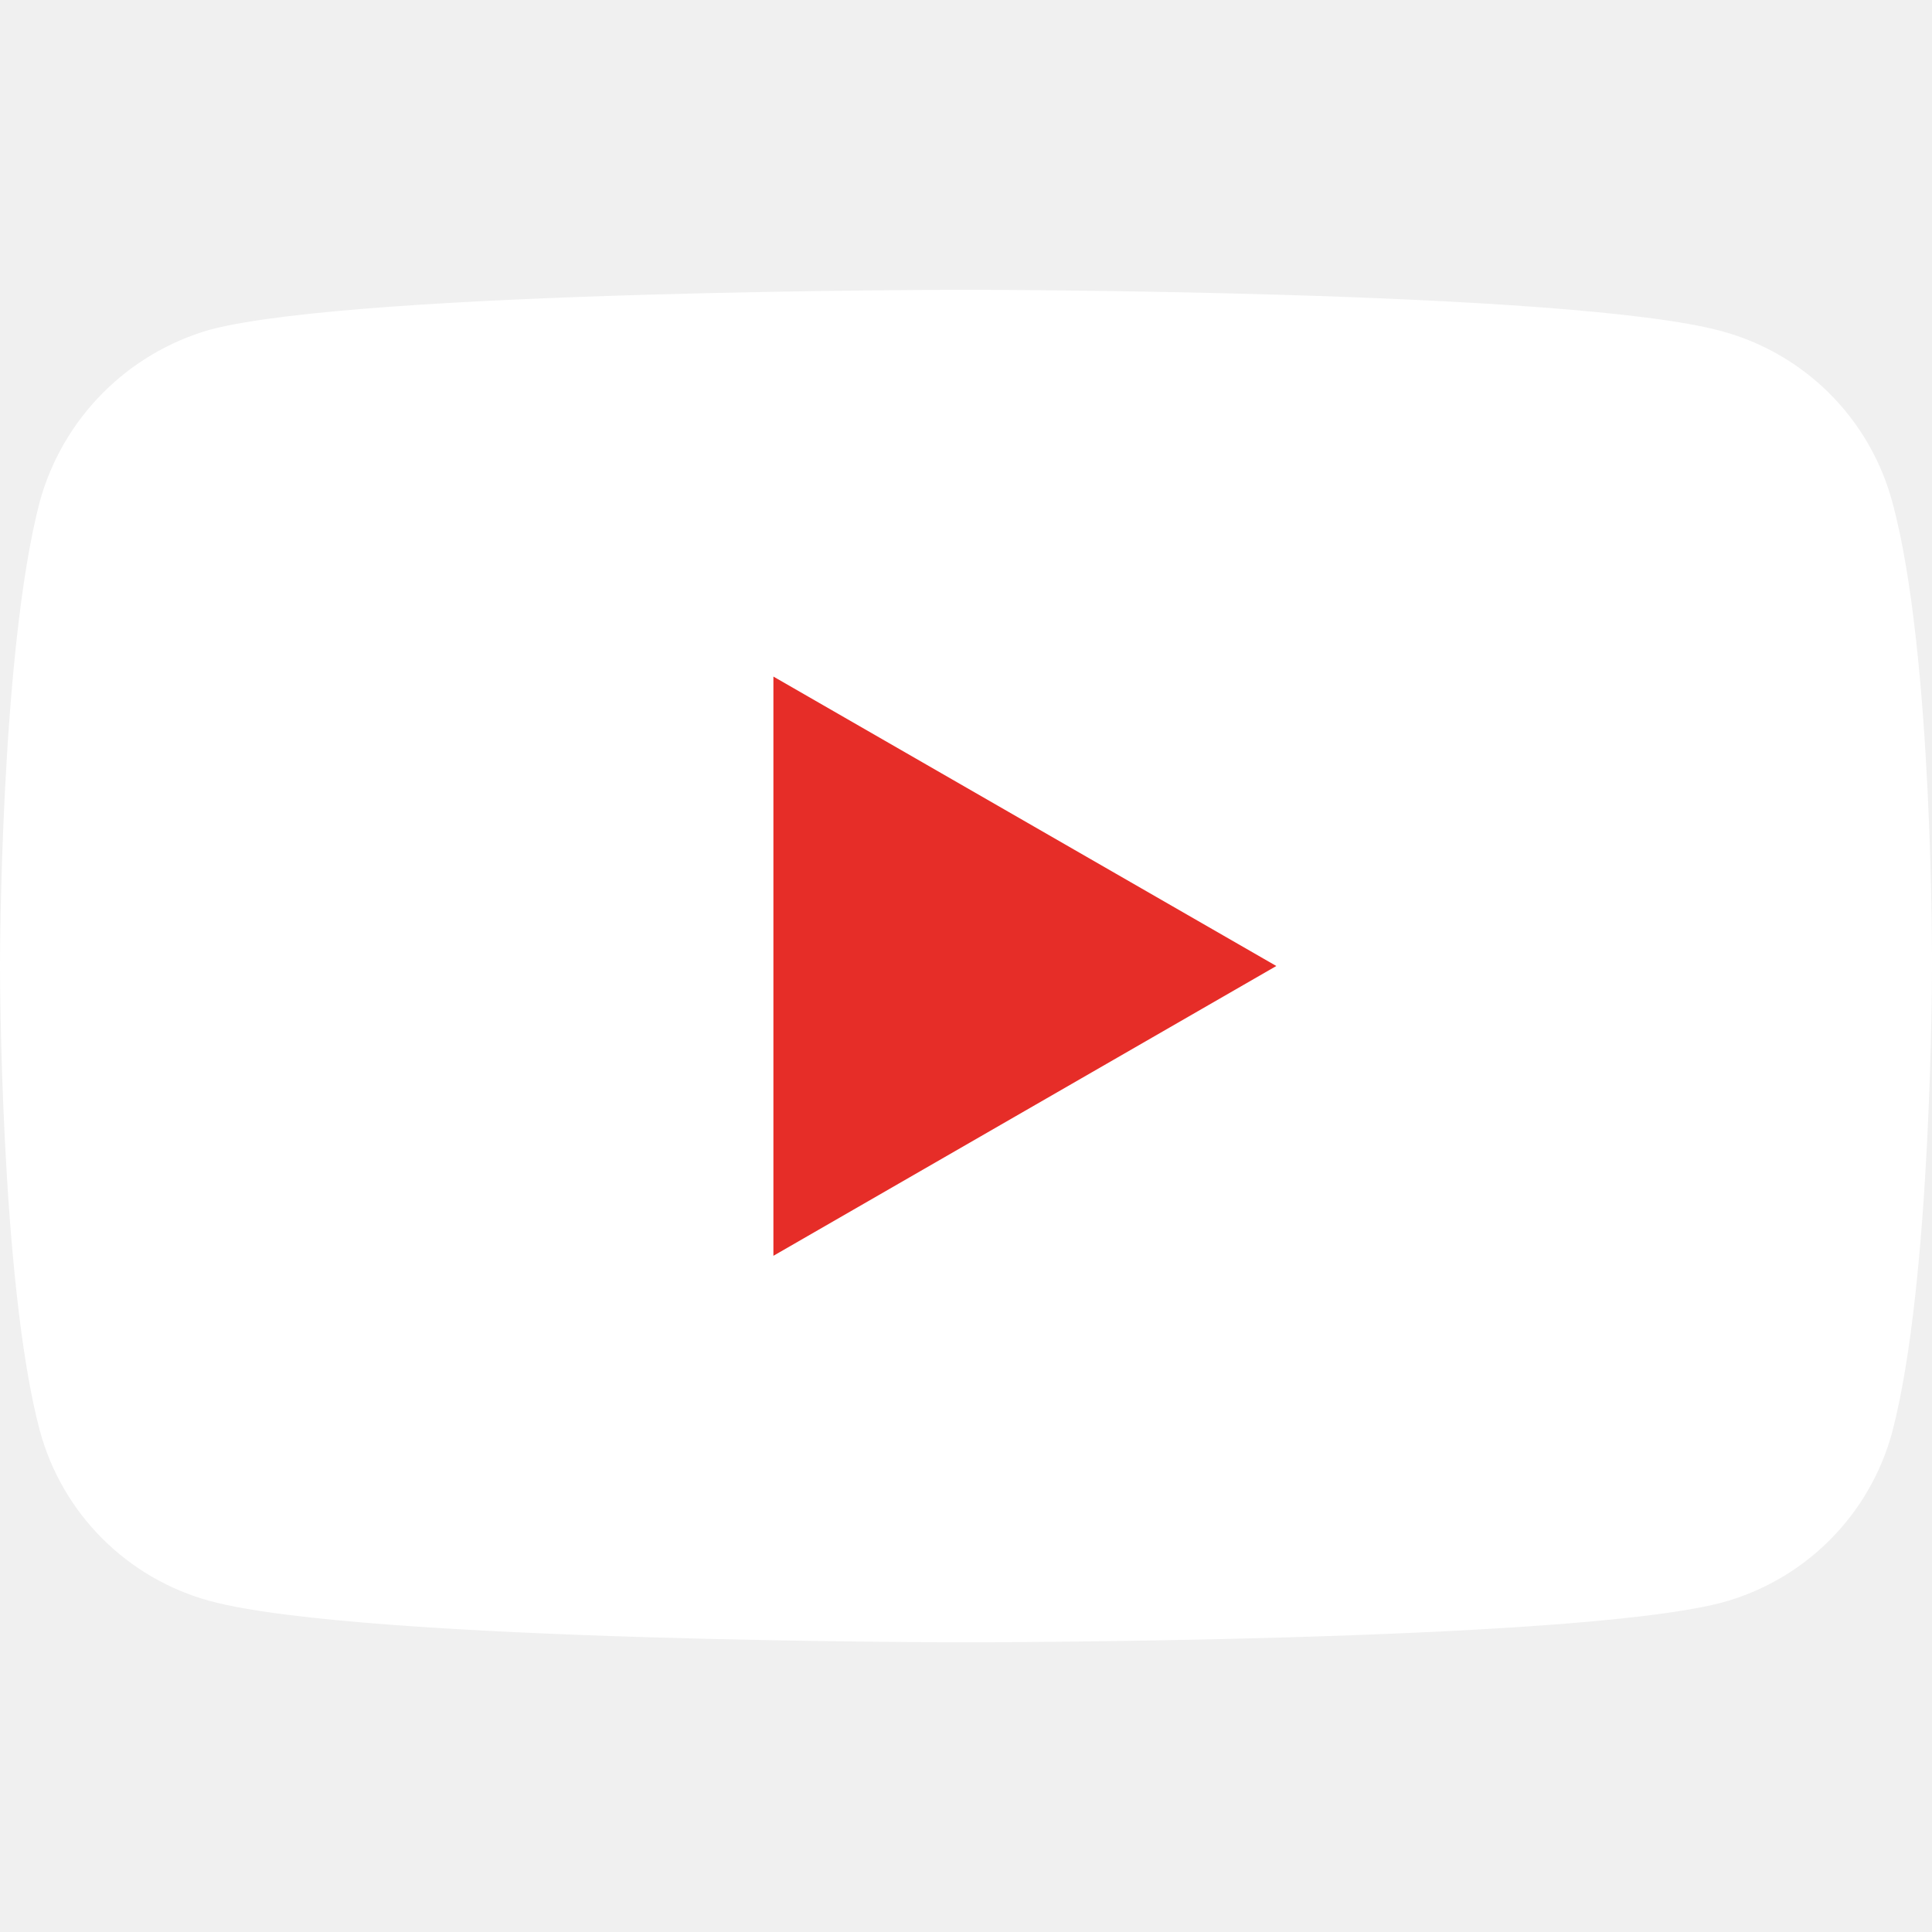
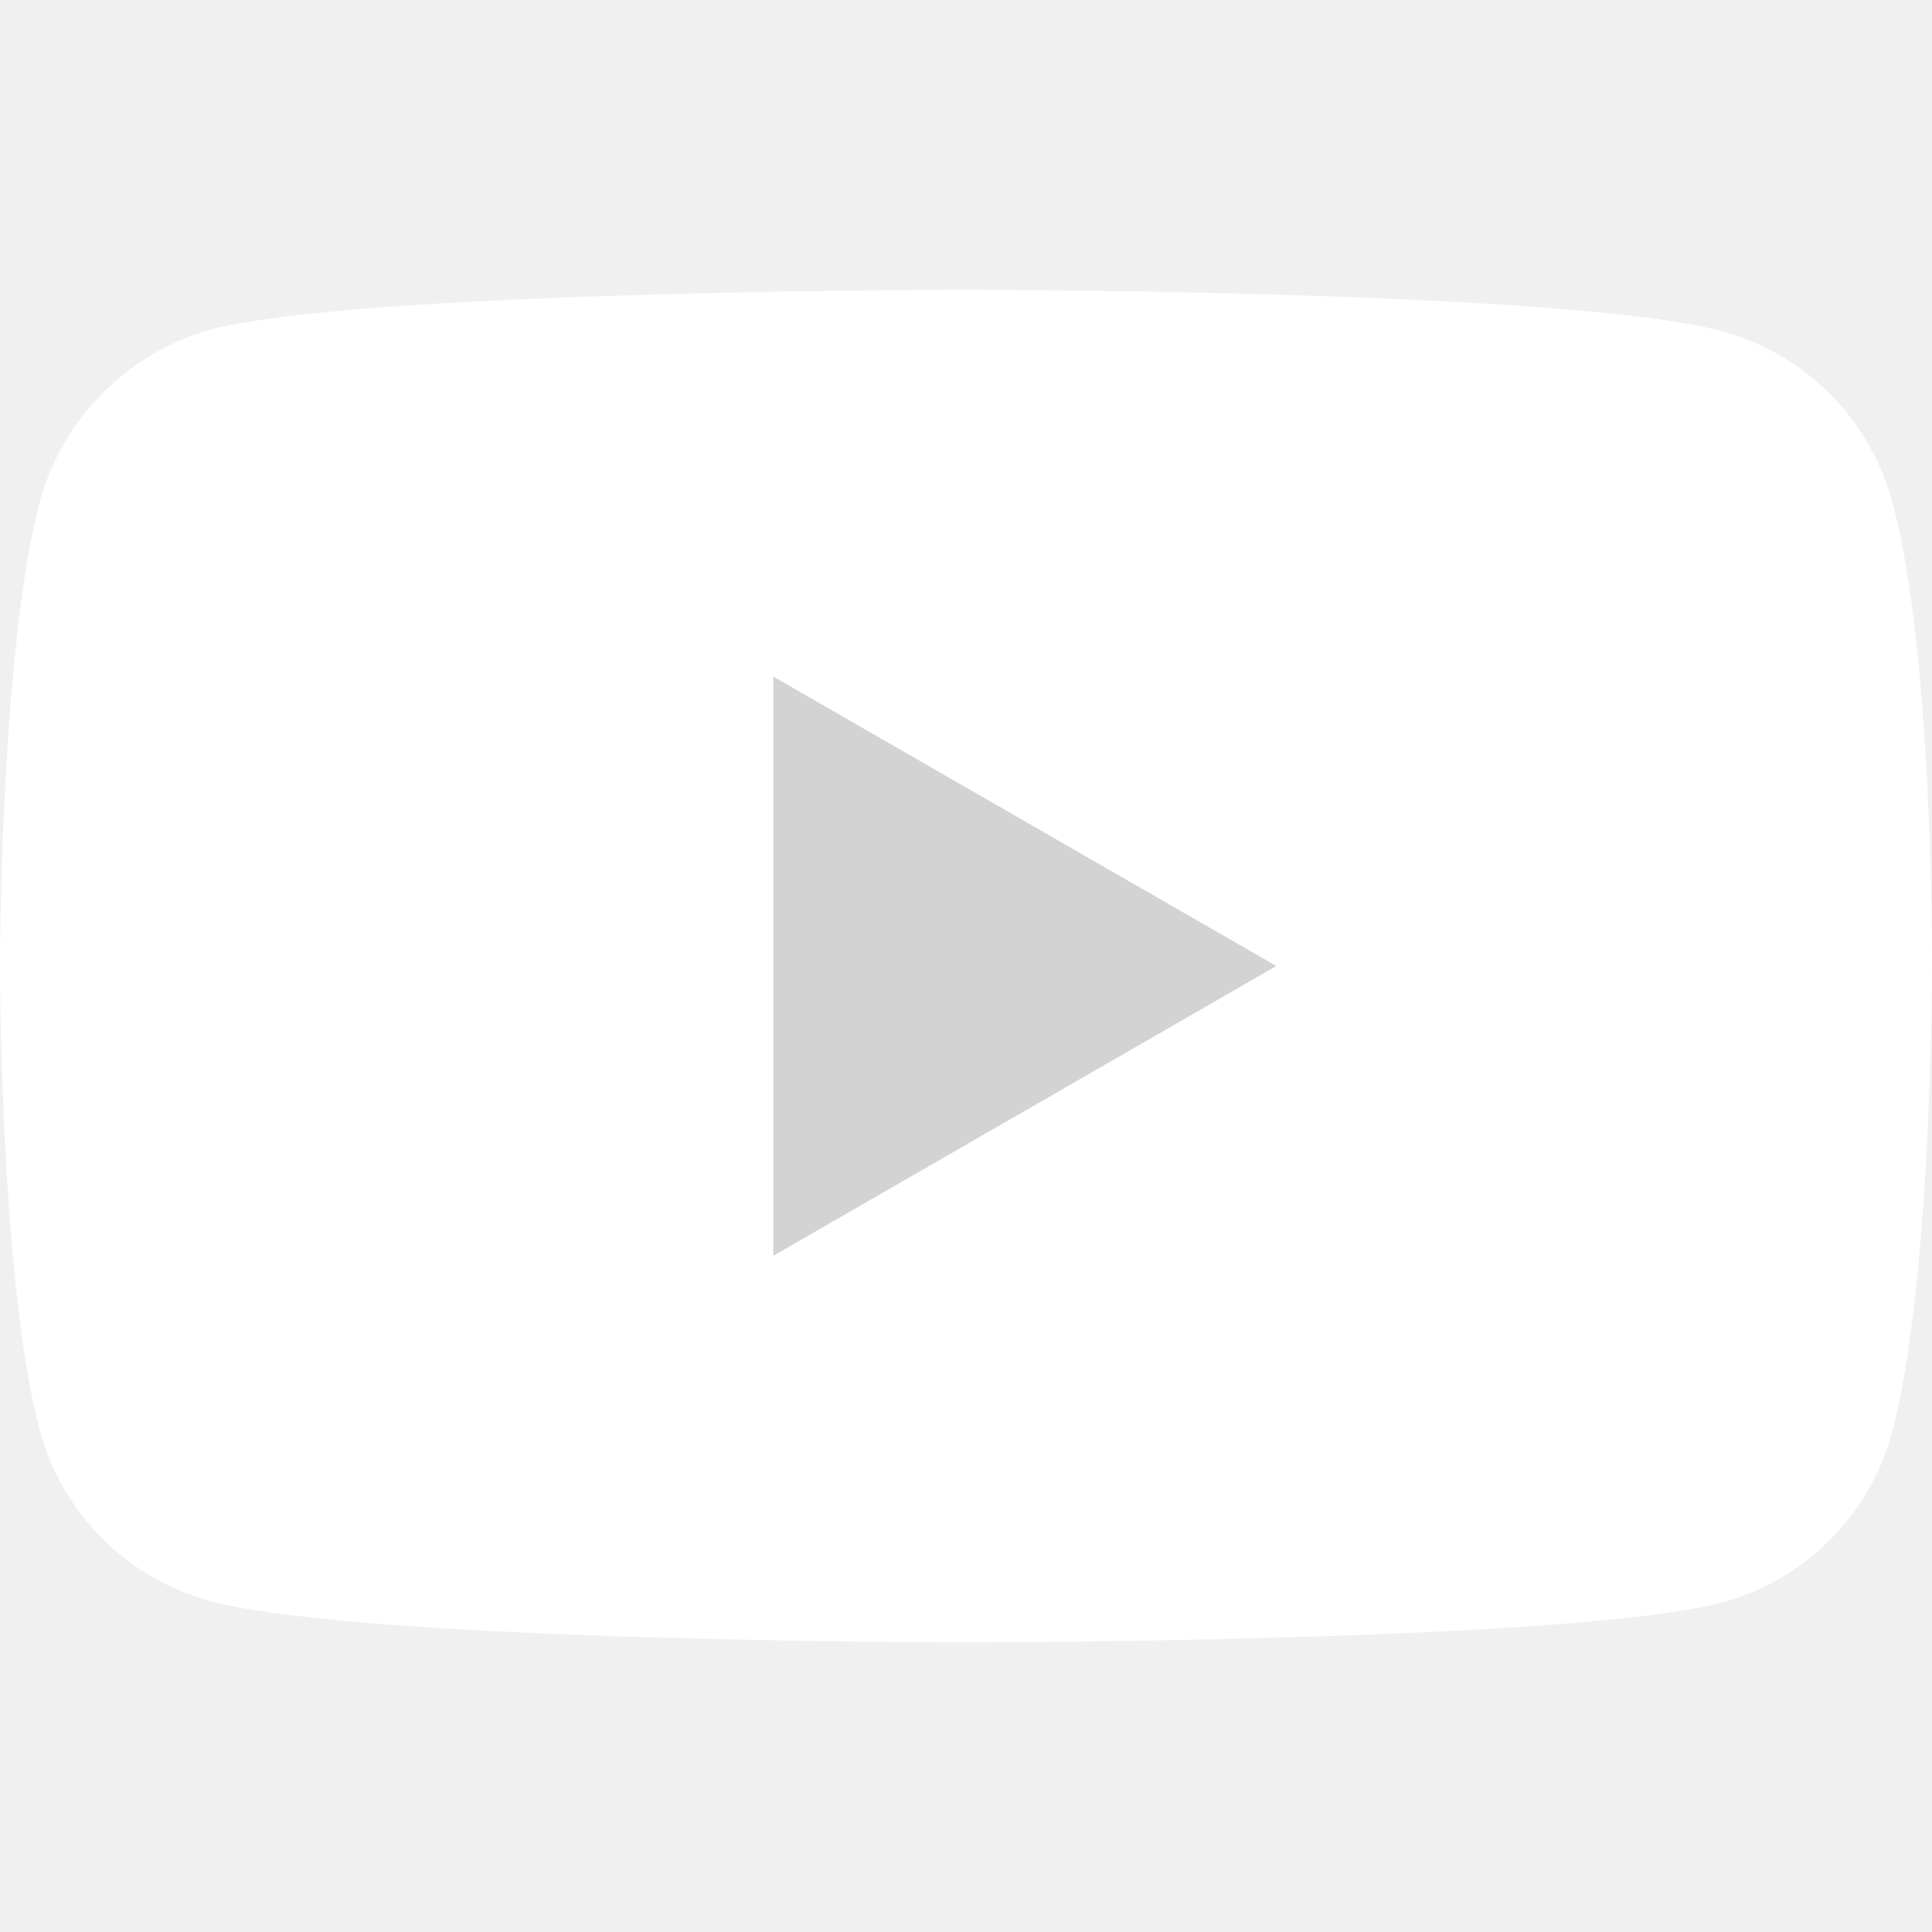
<svg xmlns="http://www.w3.org/2000/svg" width="16" height="16" fill="none" viewBox="0 0 16 16">
  <path d="M15.67 4.153a2.005 2.005 0 00-1.41-1.41C13.008 2.4 8 2.4 8 2.4s-5.008 0-6.26.33A2.046 2.046 0 00.33 4.152C0 5.405 0 8 0 8s0 2.61.33 3.849a2.005 2.005 0 001.41 1.41c1.265.342 6.26.342 6.26.342s5.008 0 6.26-.329a2.005 2.005 0 001.41-1.41C16 10.61 16 8.014 16 8.014s.013-2.61-.33-3.861z" fill="#fff" />
-   <path d="M6.405 10.4L10.57 8 6.405 5.603V10.4z" fill="#E62D28" />
+   <path d="M6.404 10.4L10.57 8 6.404 5.603V10.4z" fill="#D3D3D3" />
</svg>
